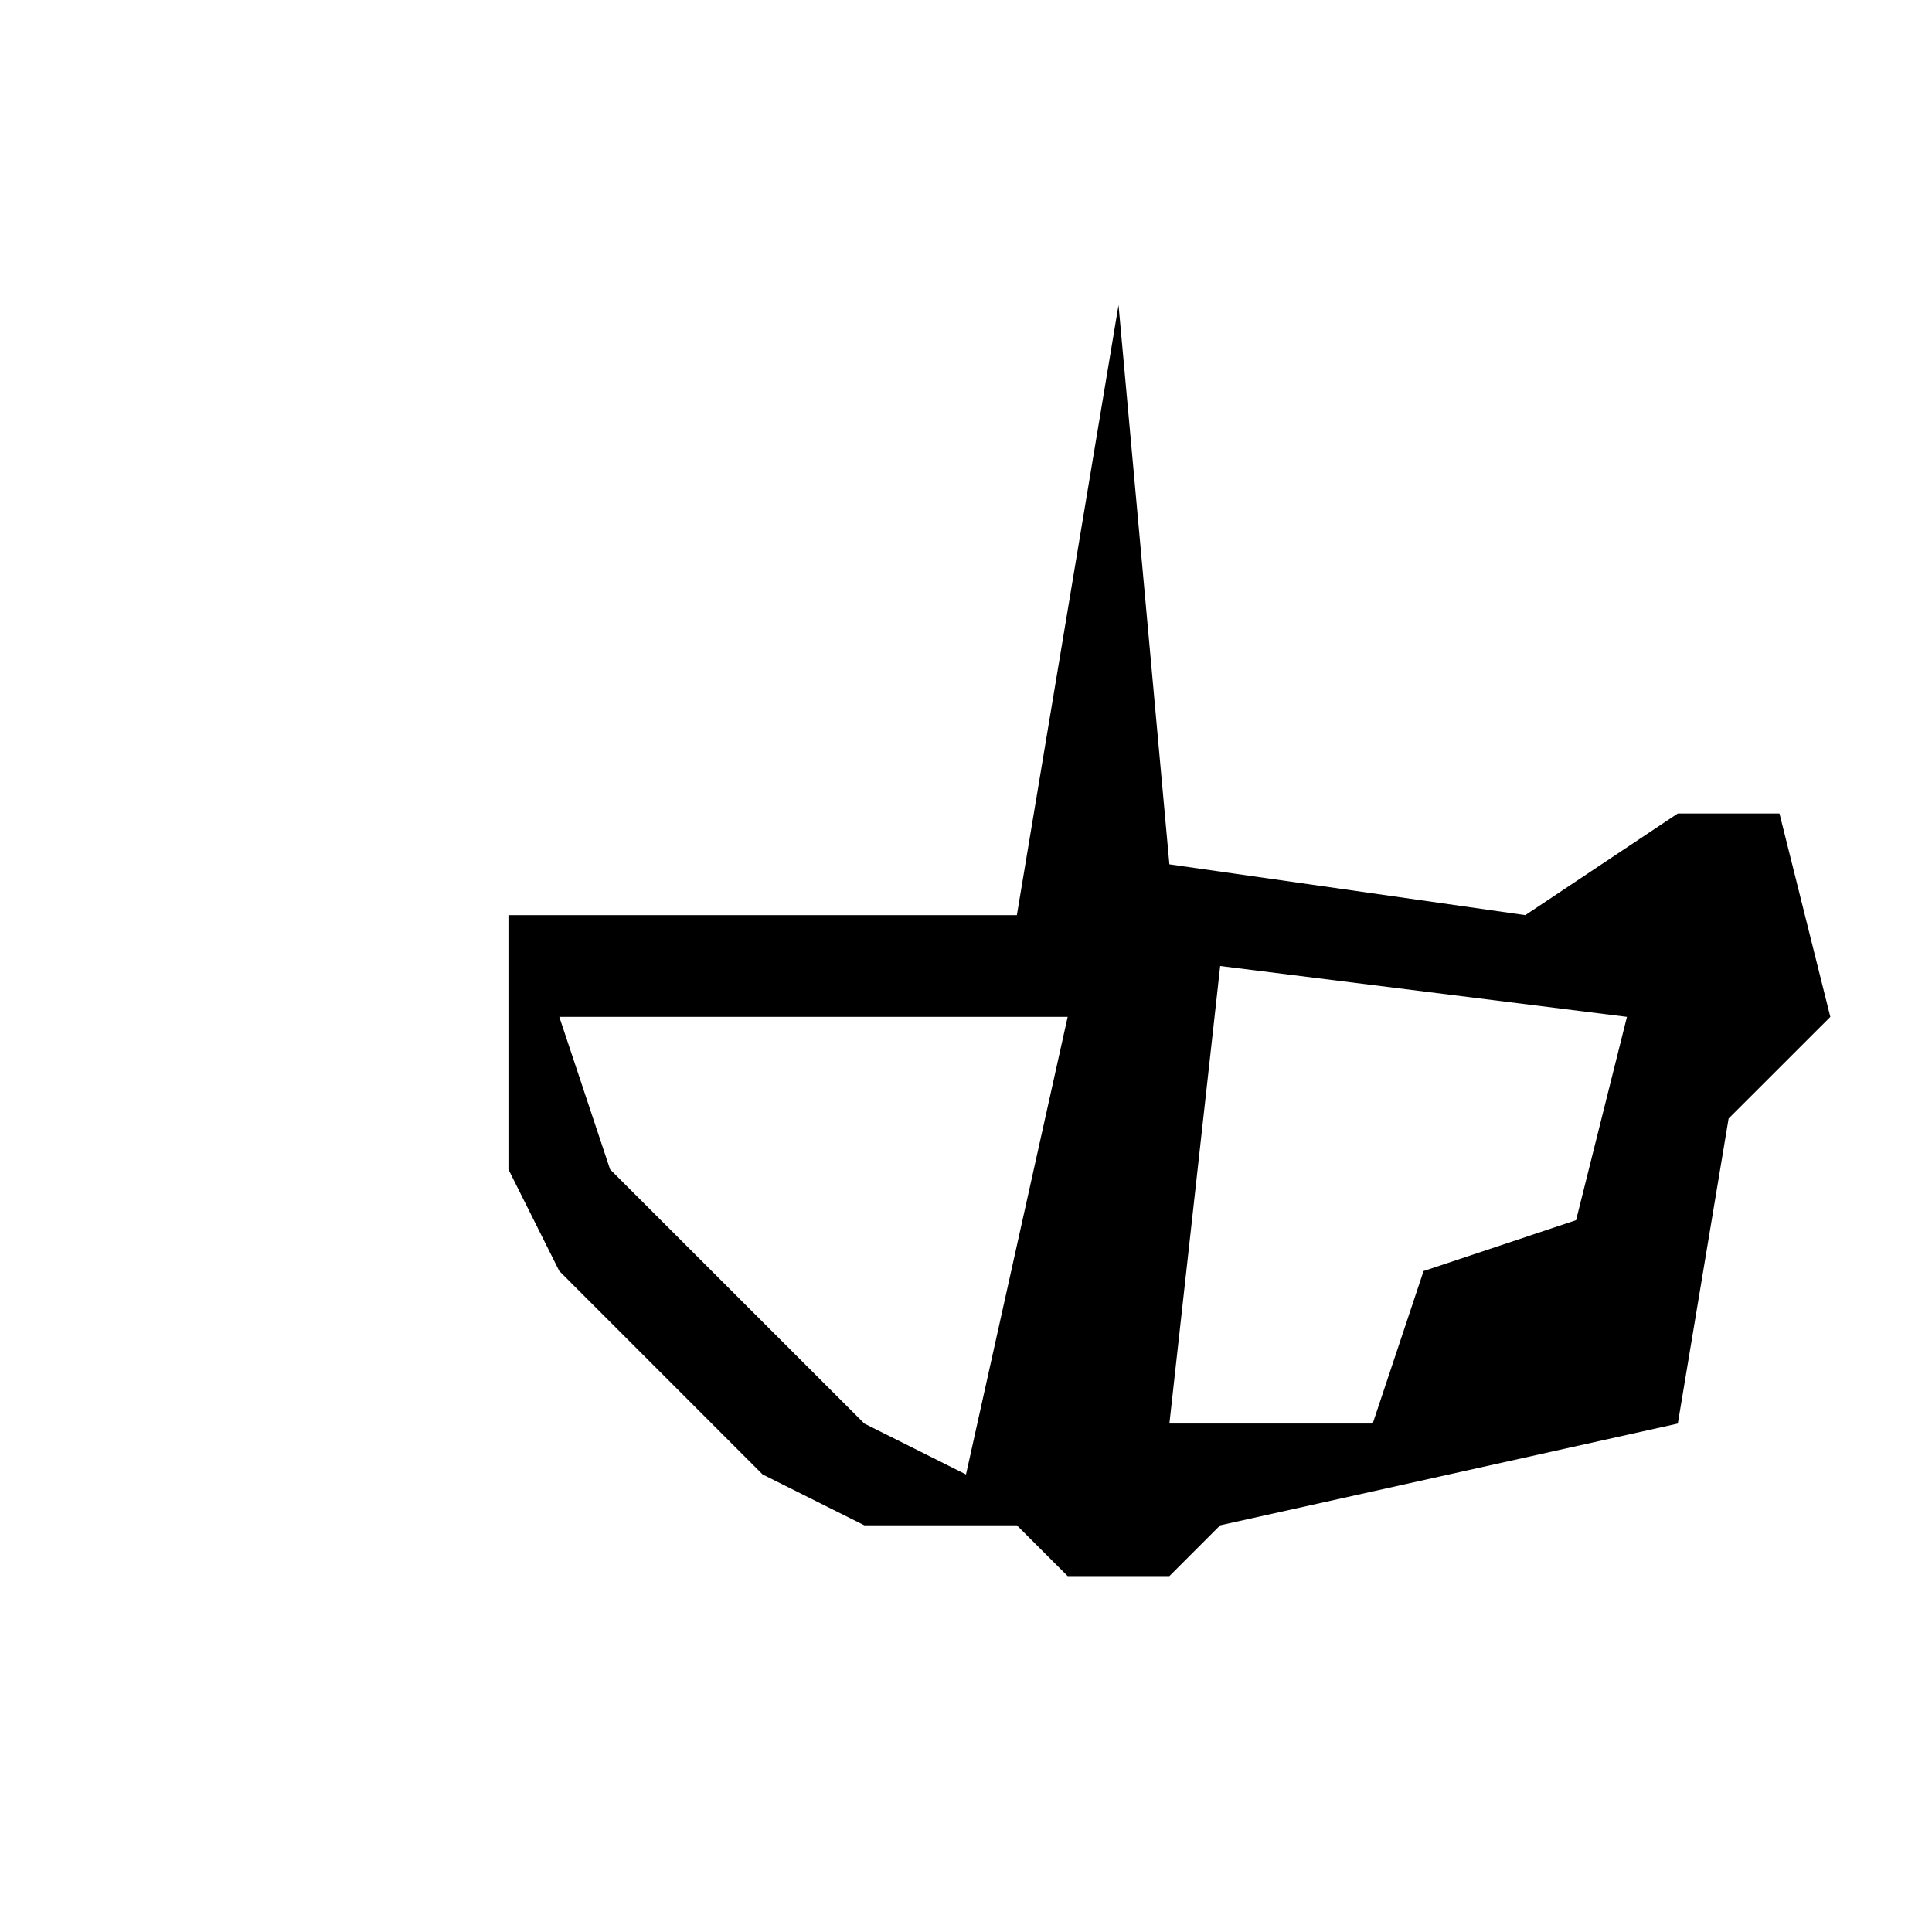
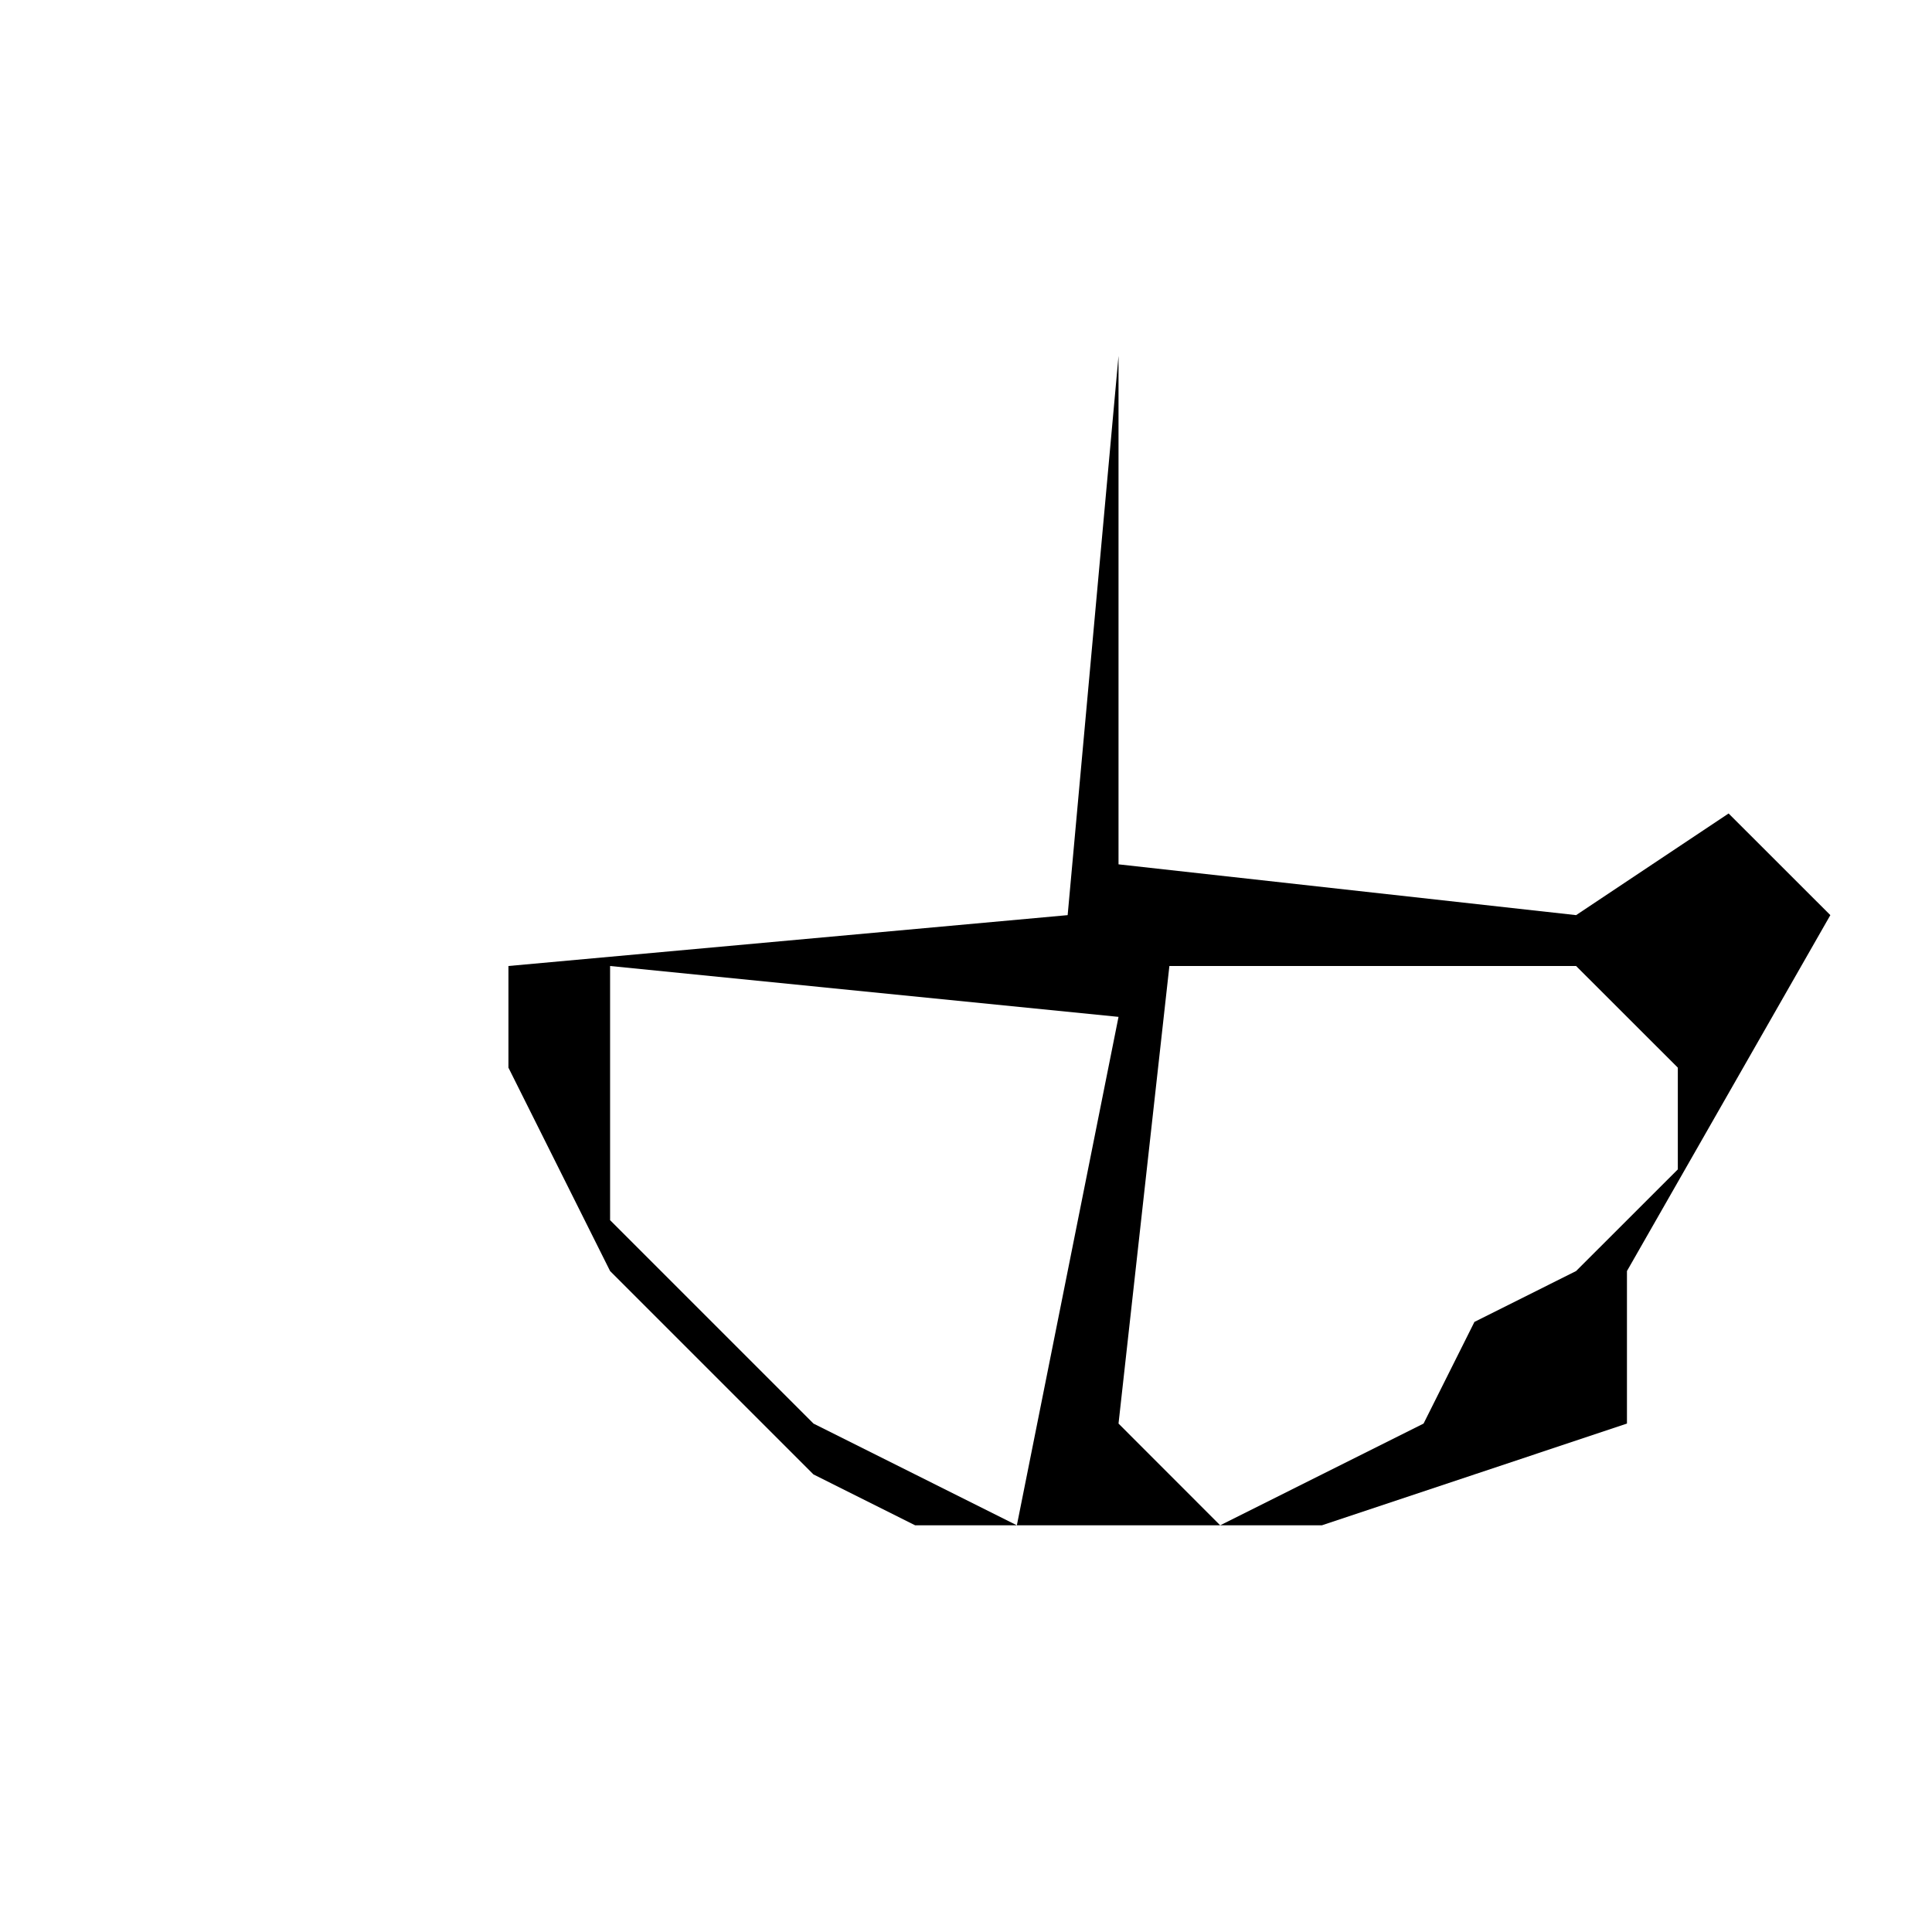
<svg xmlns="http://www.w3.org/2000/svg" viewBox="0 0 256 256" width="256" height="256">
-   <path d="M 148.21,40.42 L 134.74,121.26 L 67.37,121.26 L 67.37,154.95 L 74.11,168.42 L 101.05,195.37 L 114.53,202.11 L 134.74,202.11 L 141.47,208.84 L 154.95,208.84 L 161.68,202.11 L 222.32,188.63 L 229.05,148.21 L 242.53,134.74 L 235.79,107.79 L 222.32,107.79 L 202.11,121.26 L 154.95,114.53 Z M 161.68,128.0 L 215.58,134.74 L 208.84,161.68 L 188.63,168.42 L 181.89,188.63 L 154.95,188.63 Z M 74.11,134.74 L 141.47,134.74 L 128.0,195.37 L 114.53,188.63 L 80.84,154.95 Z" fill="currentColor" fill-rule="evenodd" />
+   <path d="M 148.21,47.16 L 141.47,121.26 L 67.37,128.0 L 67.37,141.47 L 80.84,168.42 L 107.79,195.37 L 121.26,202.11 L 175.16,202.11 L 215.58,188.63 L 215.58,168.42 L 242.53,121.26 L 229.05,107.79 L 208.84,121.26 L 148.21,114.53 Z M 208.84,128.0 L 222.32,141.47 L 222.32,154.95 L 208.84,168.42 L 195.37,175.16 L 188.63,188.63 L 161.68,202.11 L 148.21,188.63 L 154.95,128.0 Z M 80.84,128.0 L 148.21,134.74 L 134.74,202.11 L 107.79,188.63 L 80.84,161.68 Z" fill="currentColor" fill-rule="evenodd" />
</svg>
